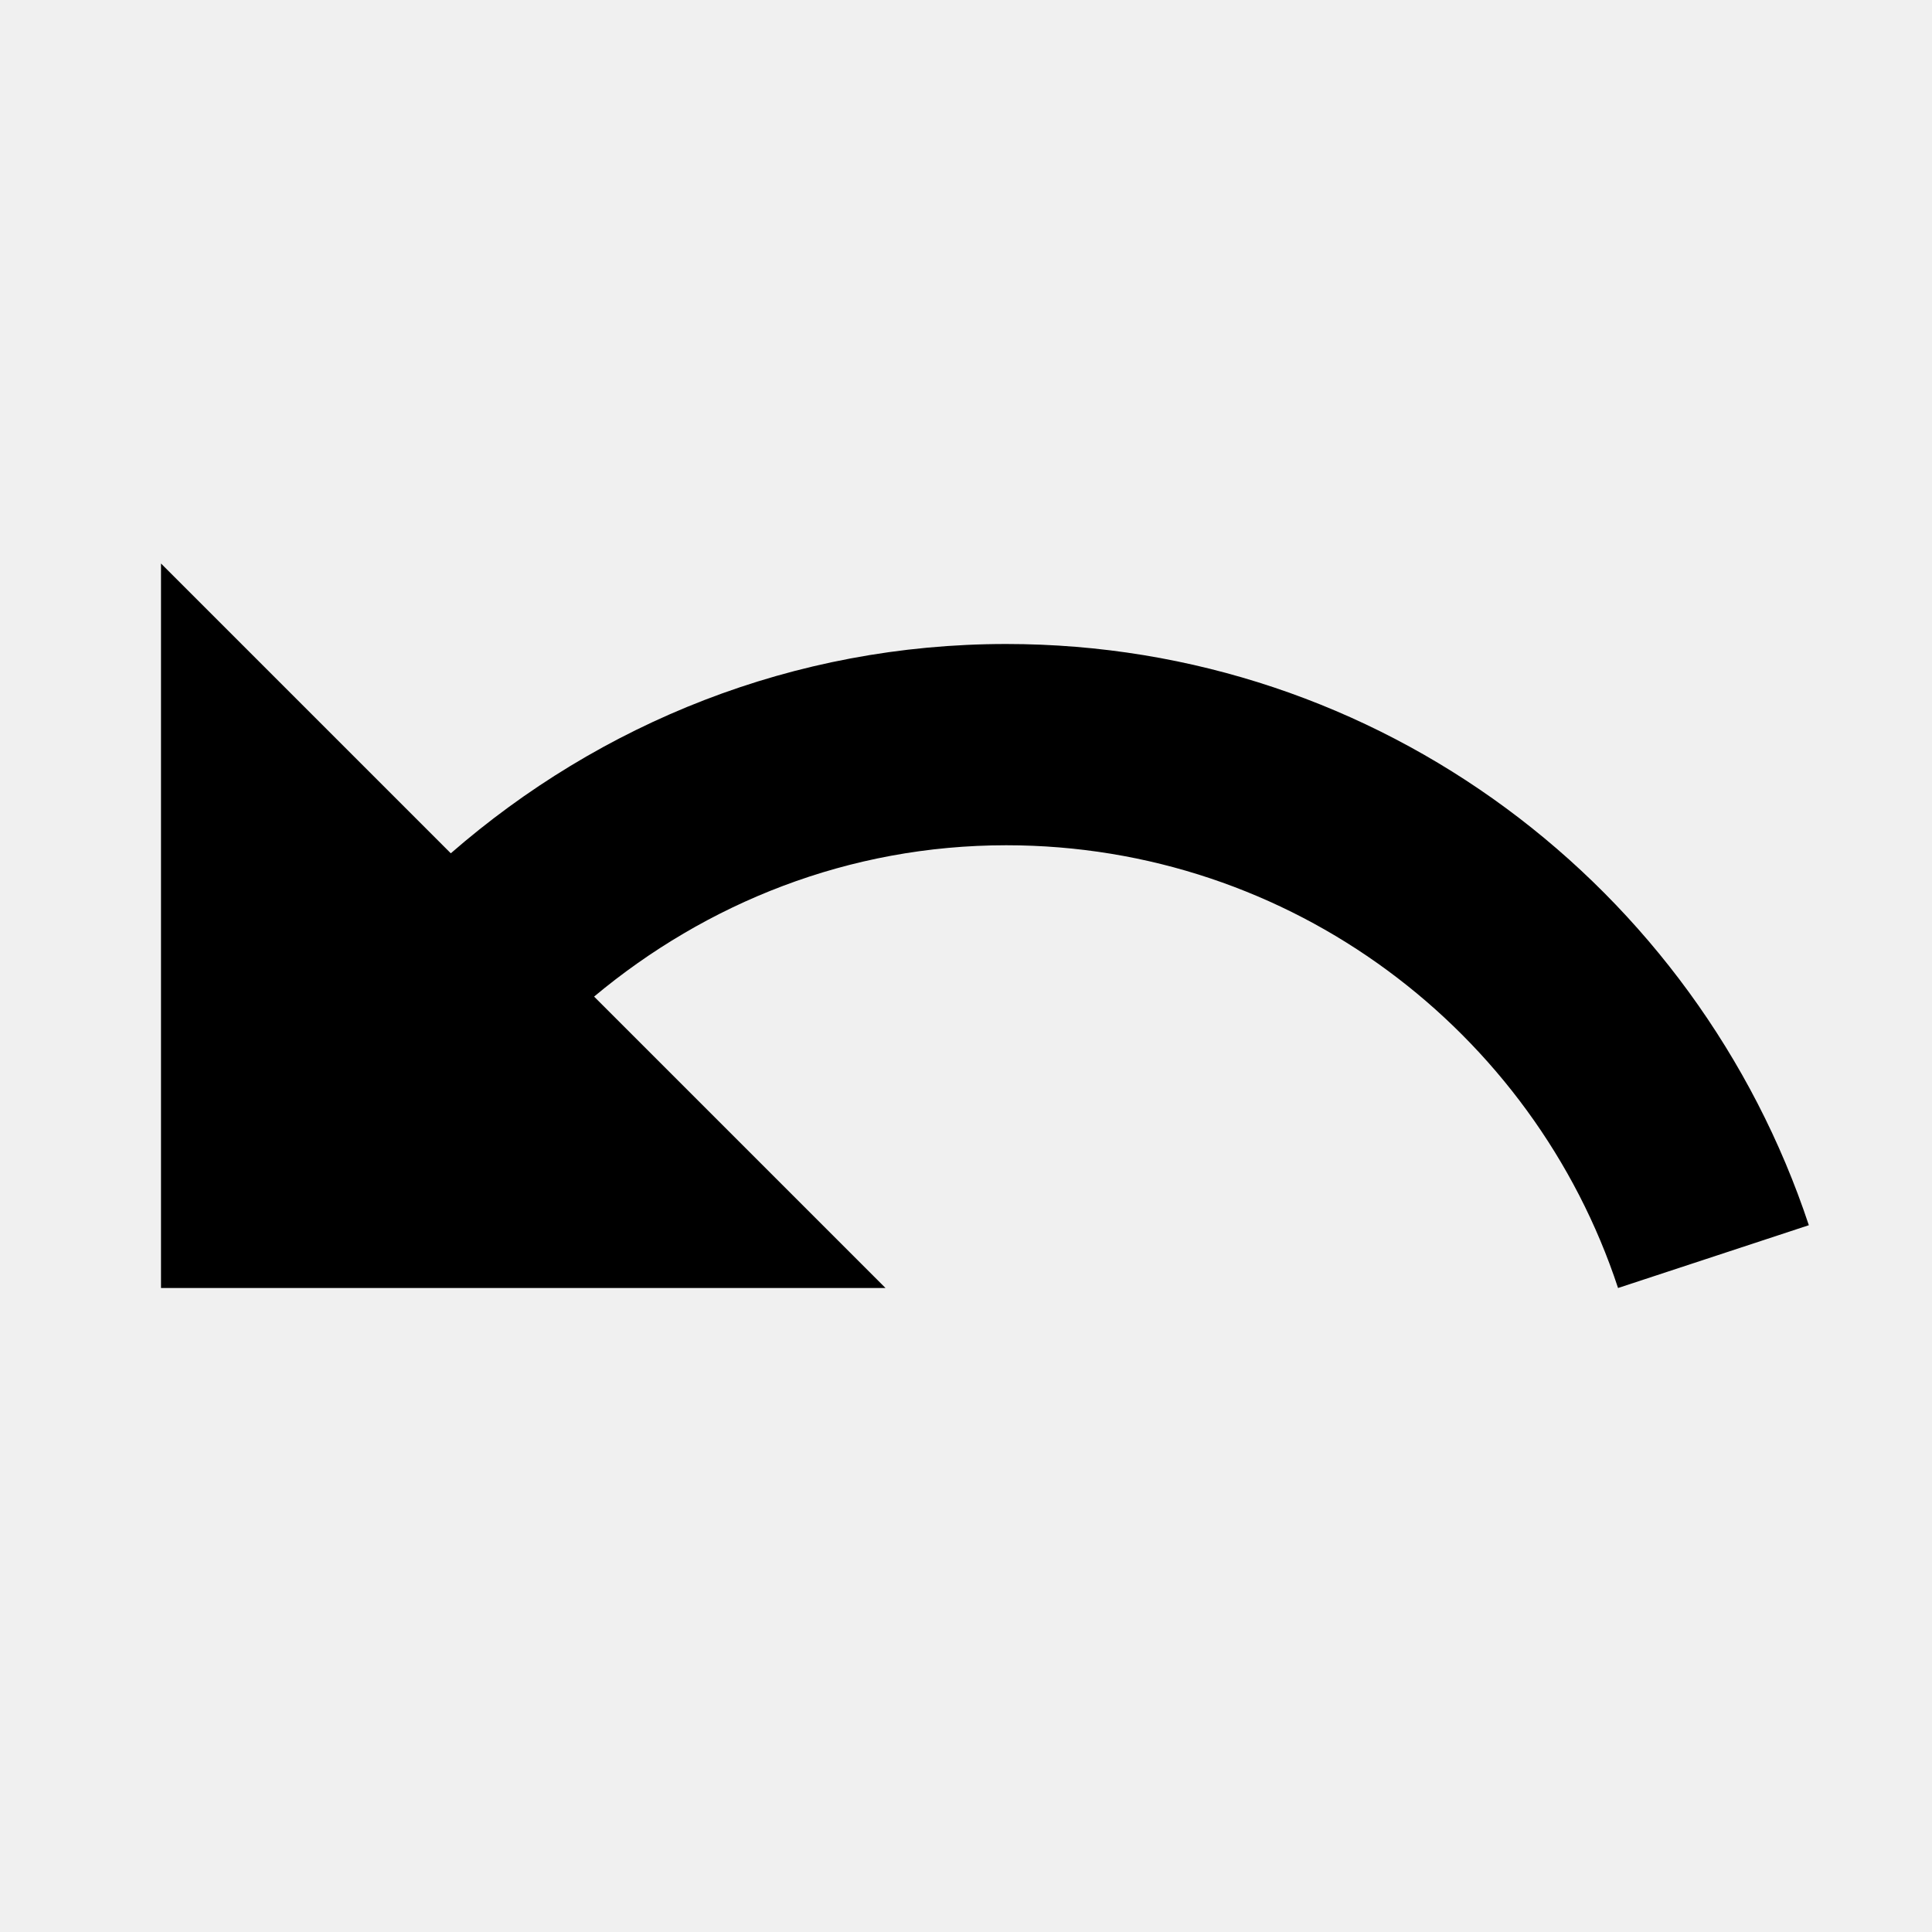
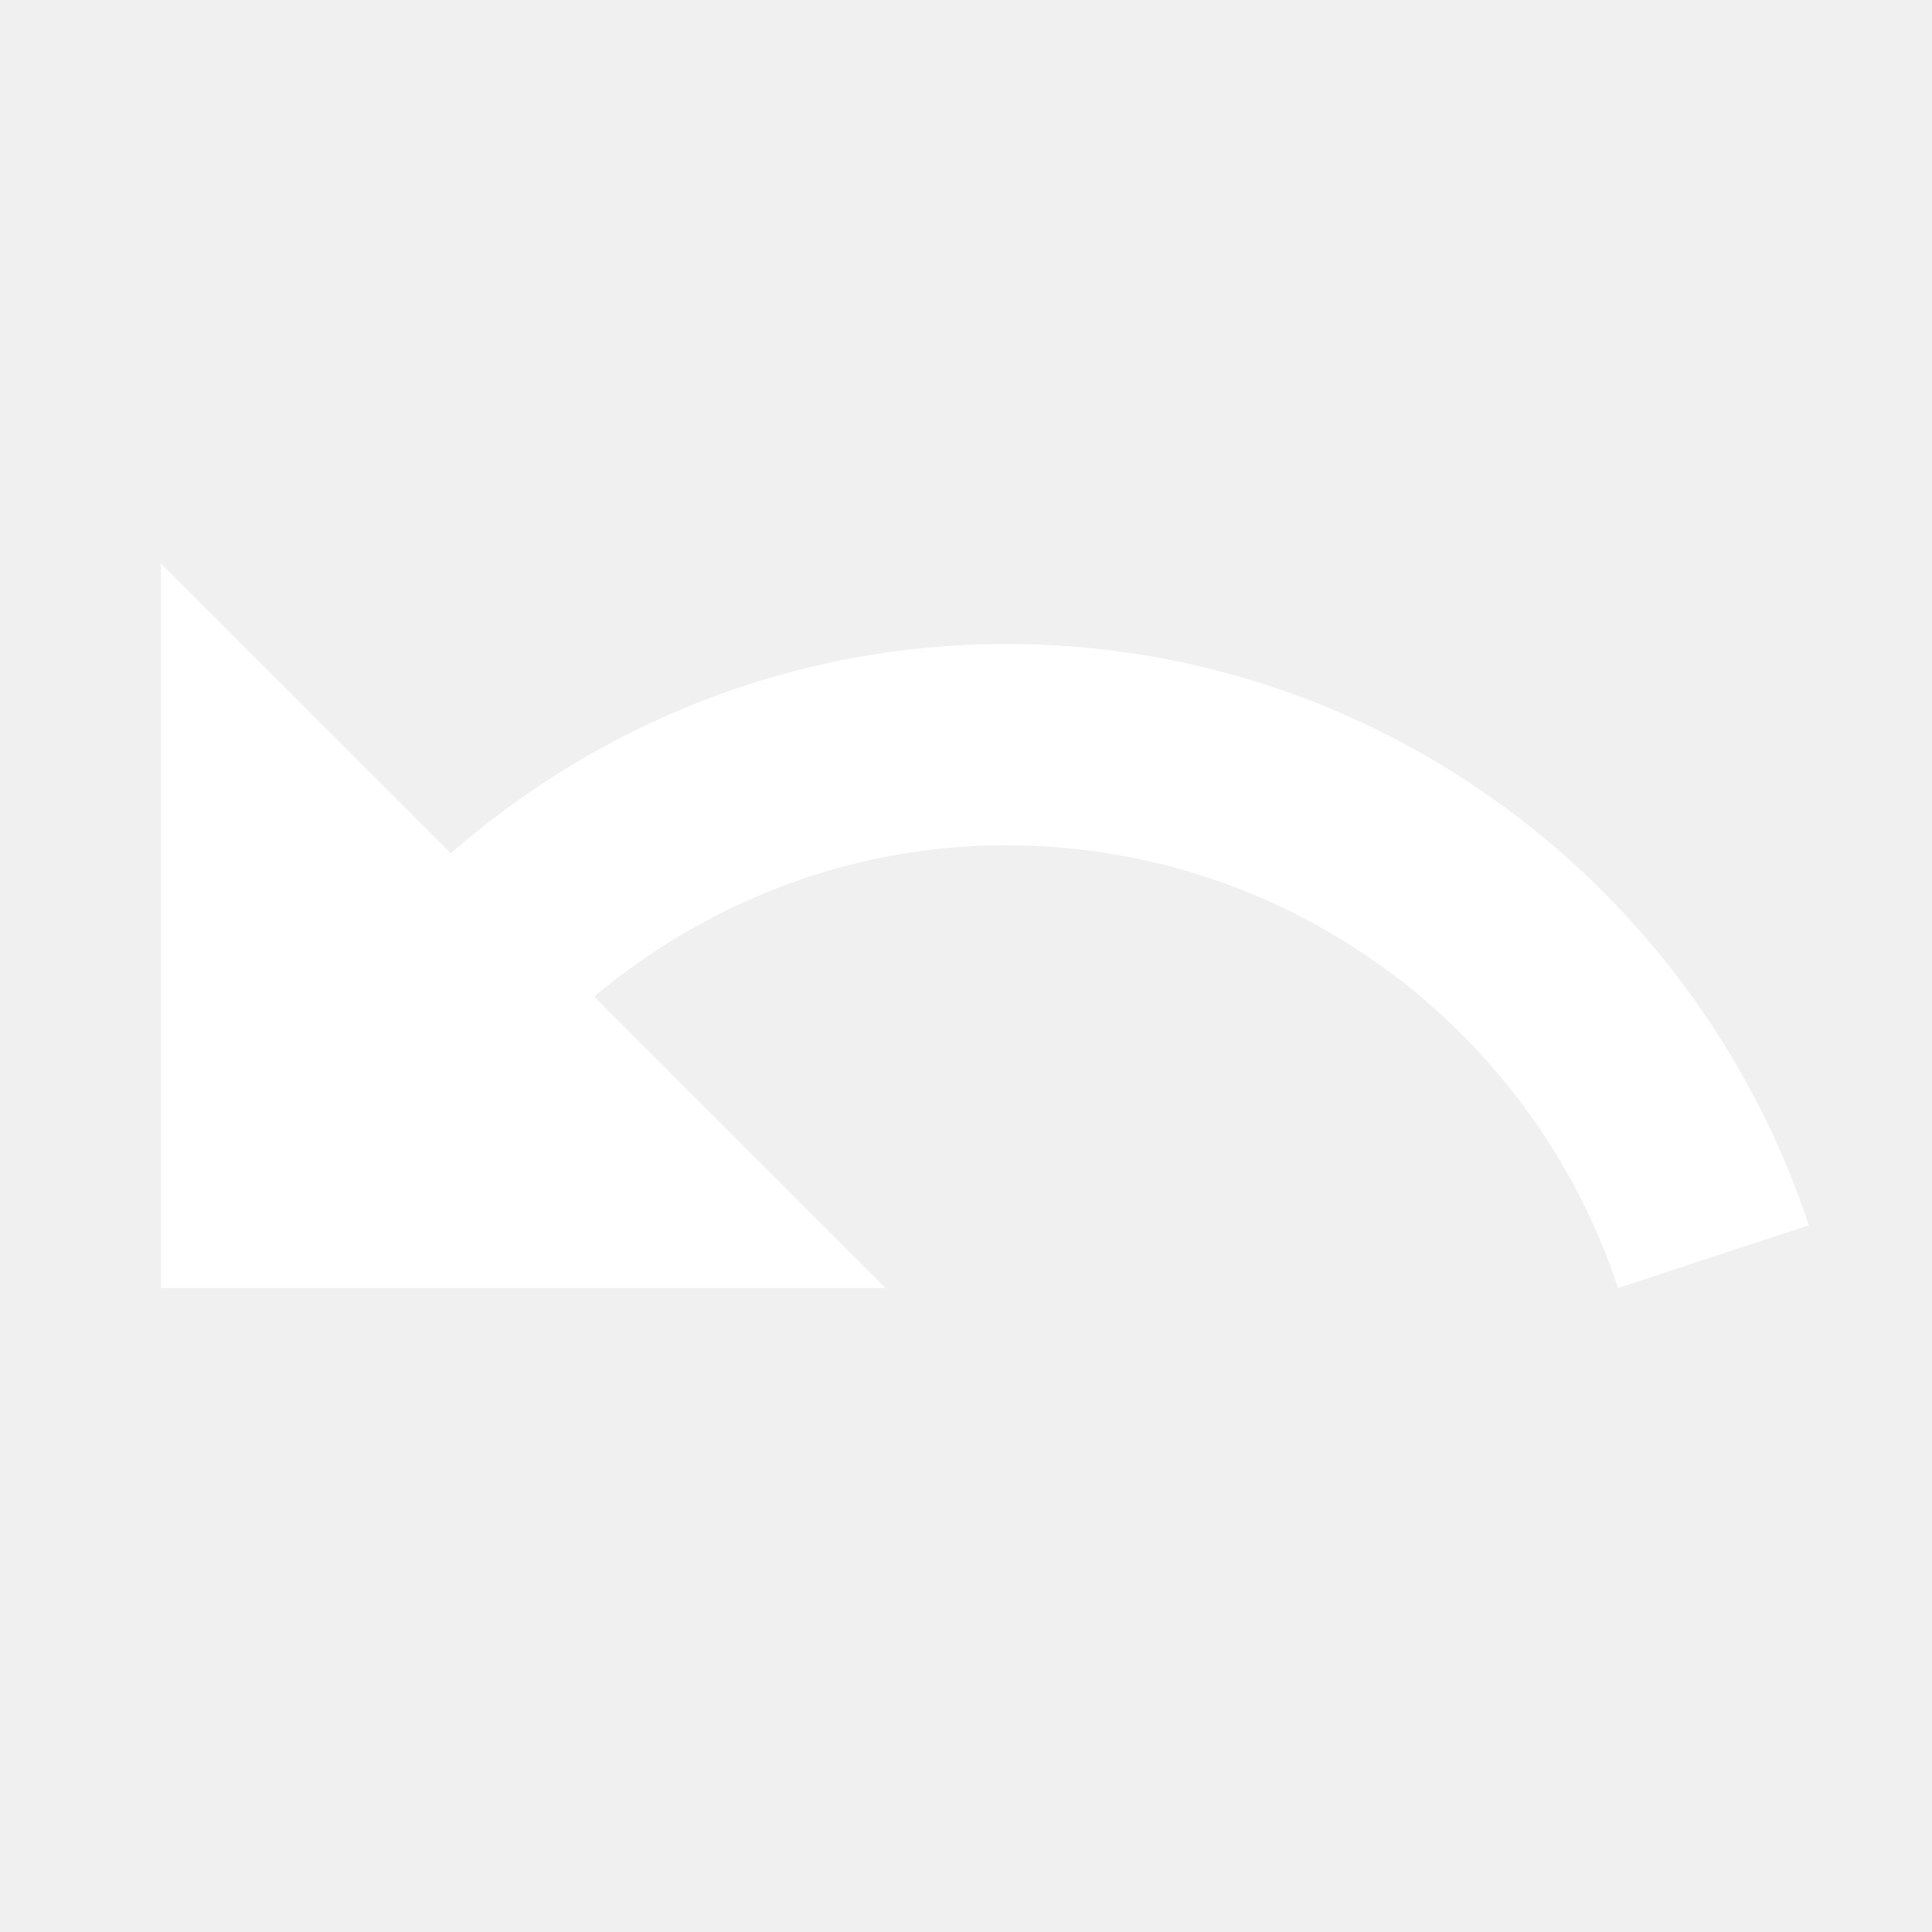
- <svg xmlns="http://www.w3.org/2000/svg" height="24" viewBox="0 0 24 24" width="24">
+ <svg xmlns="http://www.w3.org/2000/svg" fill="#FFF" height="24" viewBox="0 0 24 24" width="24">
  <path d="M0 0h24v24H0z" fill="none" />
  <path d="M12.5 8c-2.65 0-5.05.99-6.9 2.6L2 7v9h9l-3.62-3.62c1.39-1.16 3.16-1.88 5.12-1.88 3.54 0 6.55 2.31 7.6 5.5l2.37-.78C21.08 11.03 17.15 8 12.5 8z" />
</svg>
